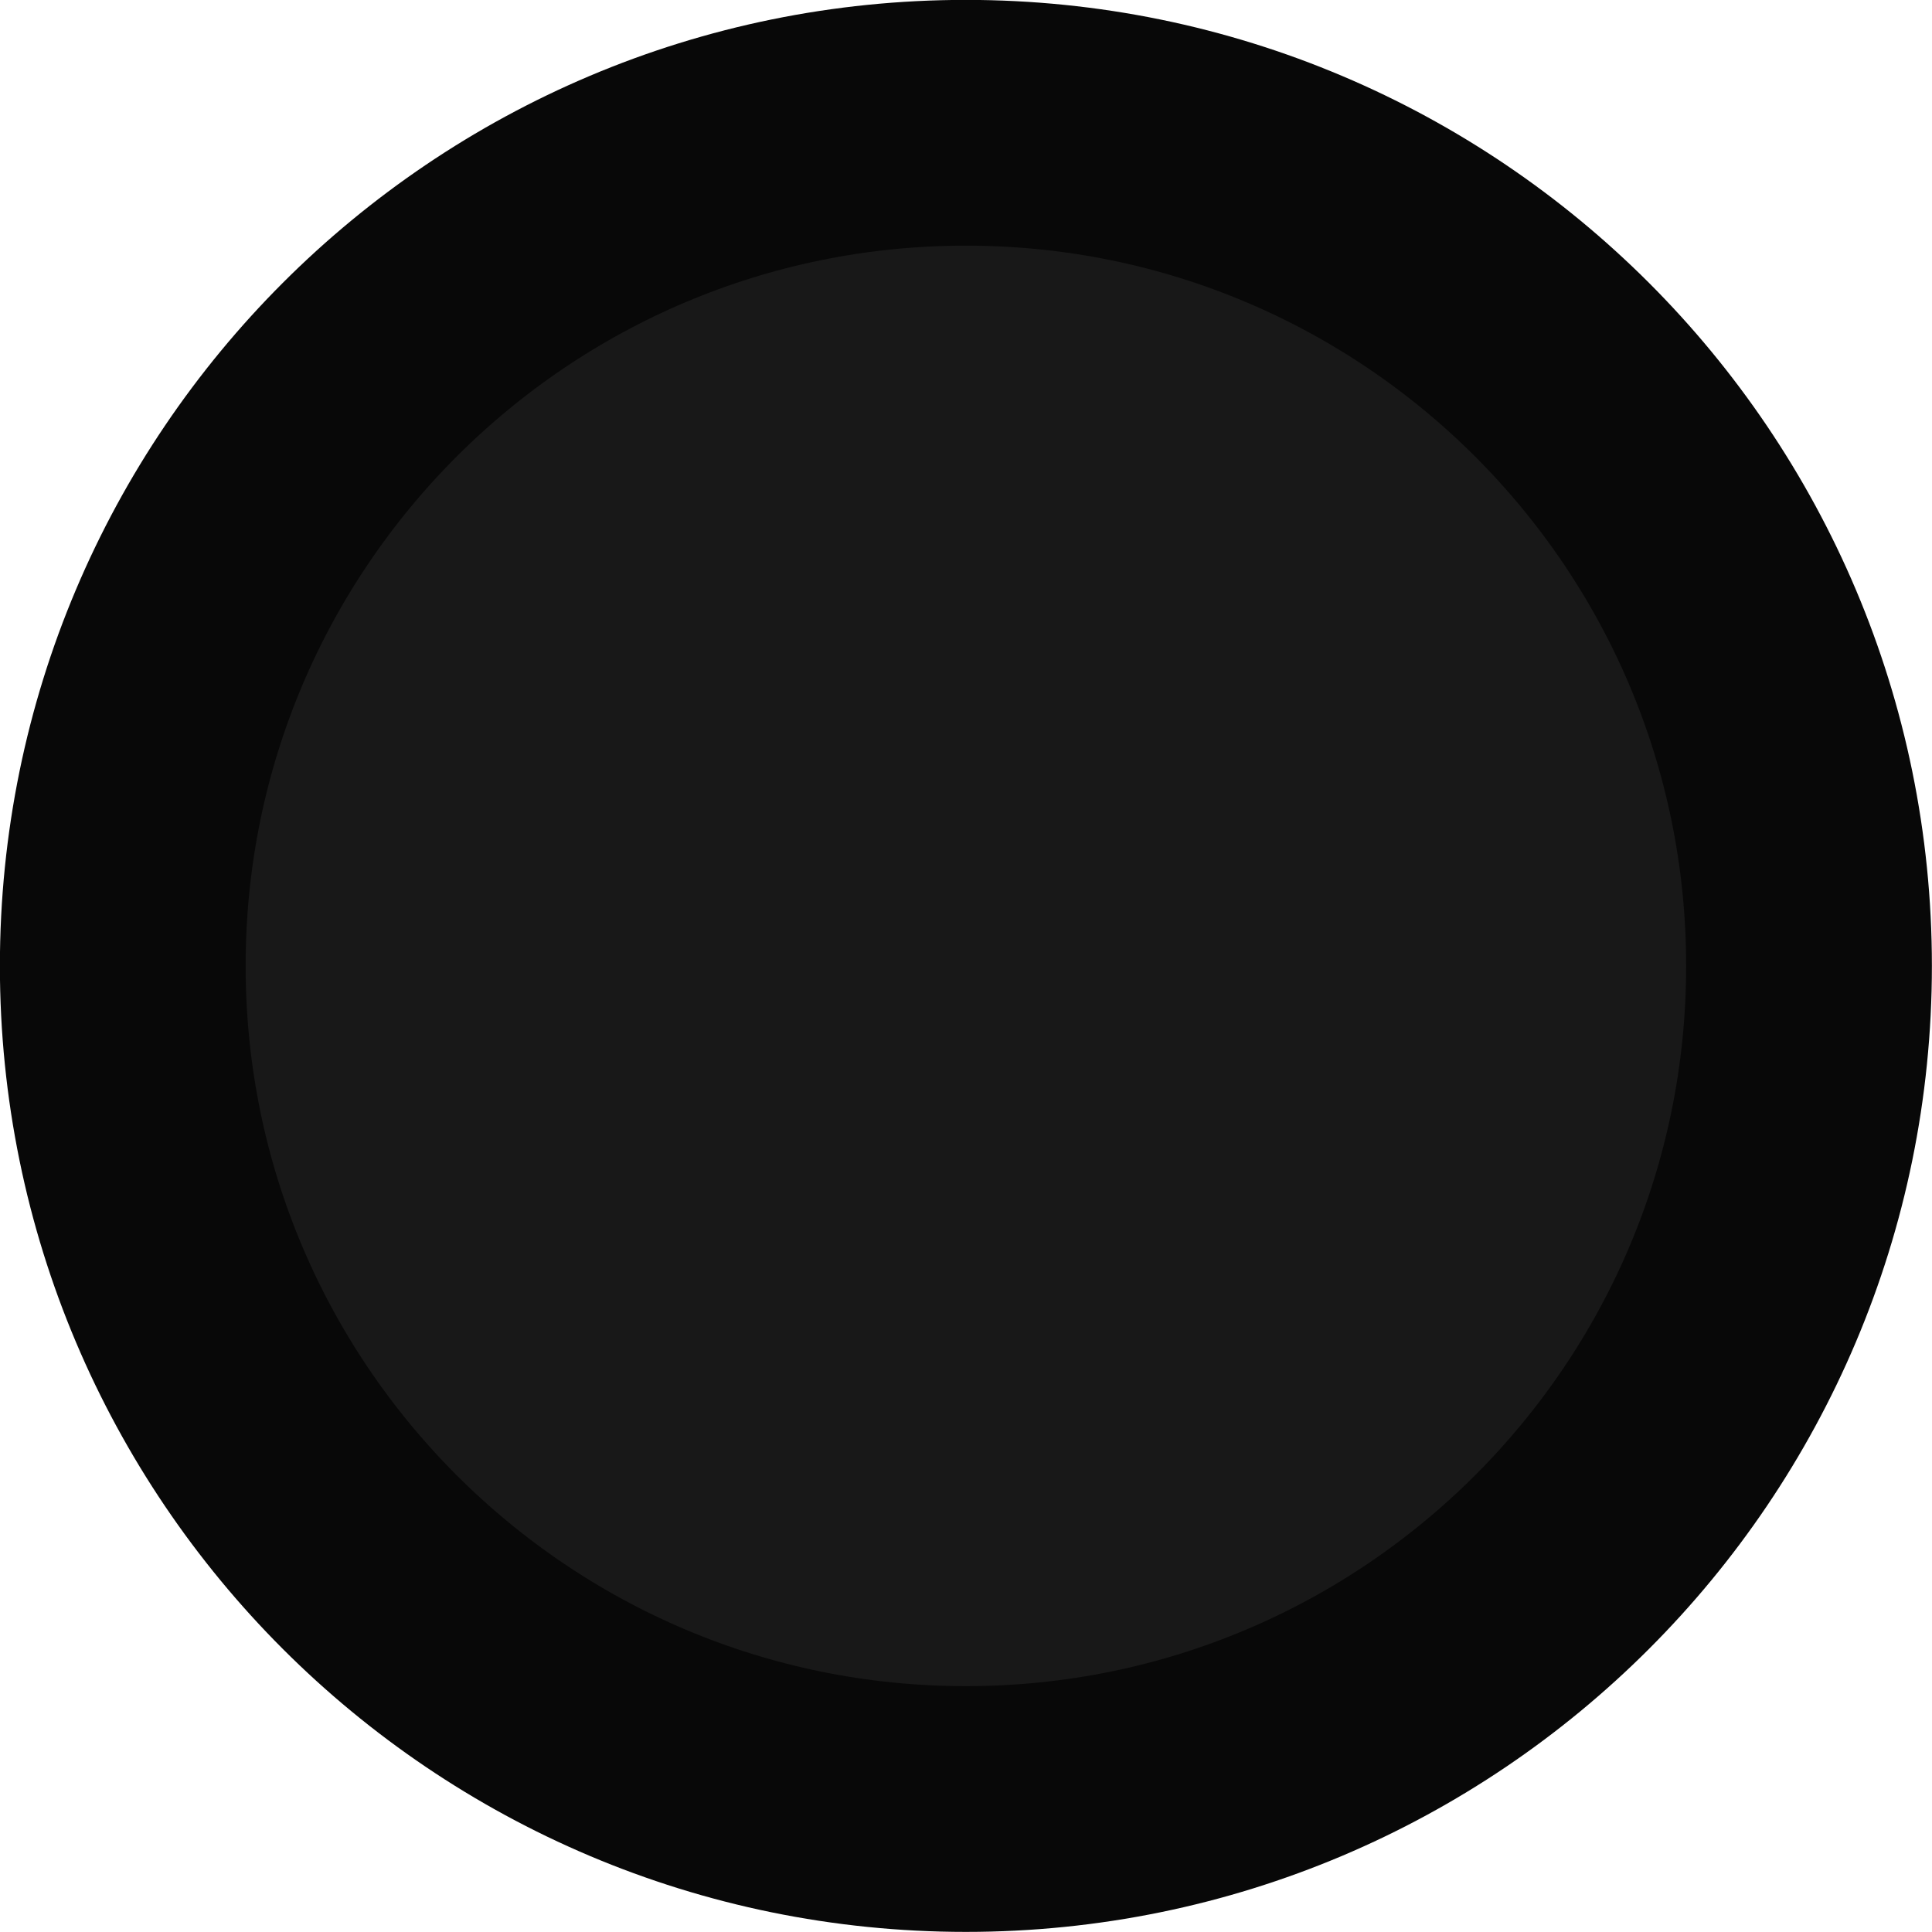
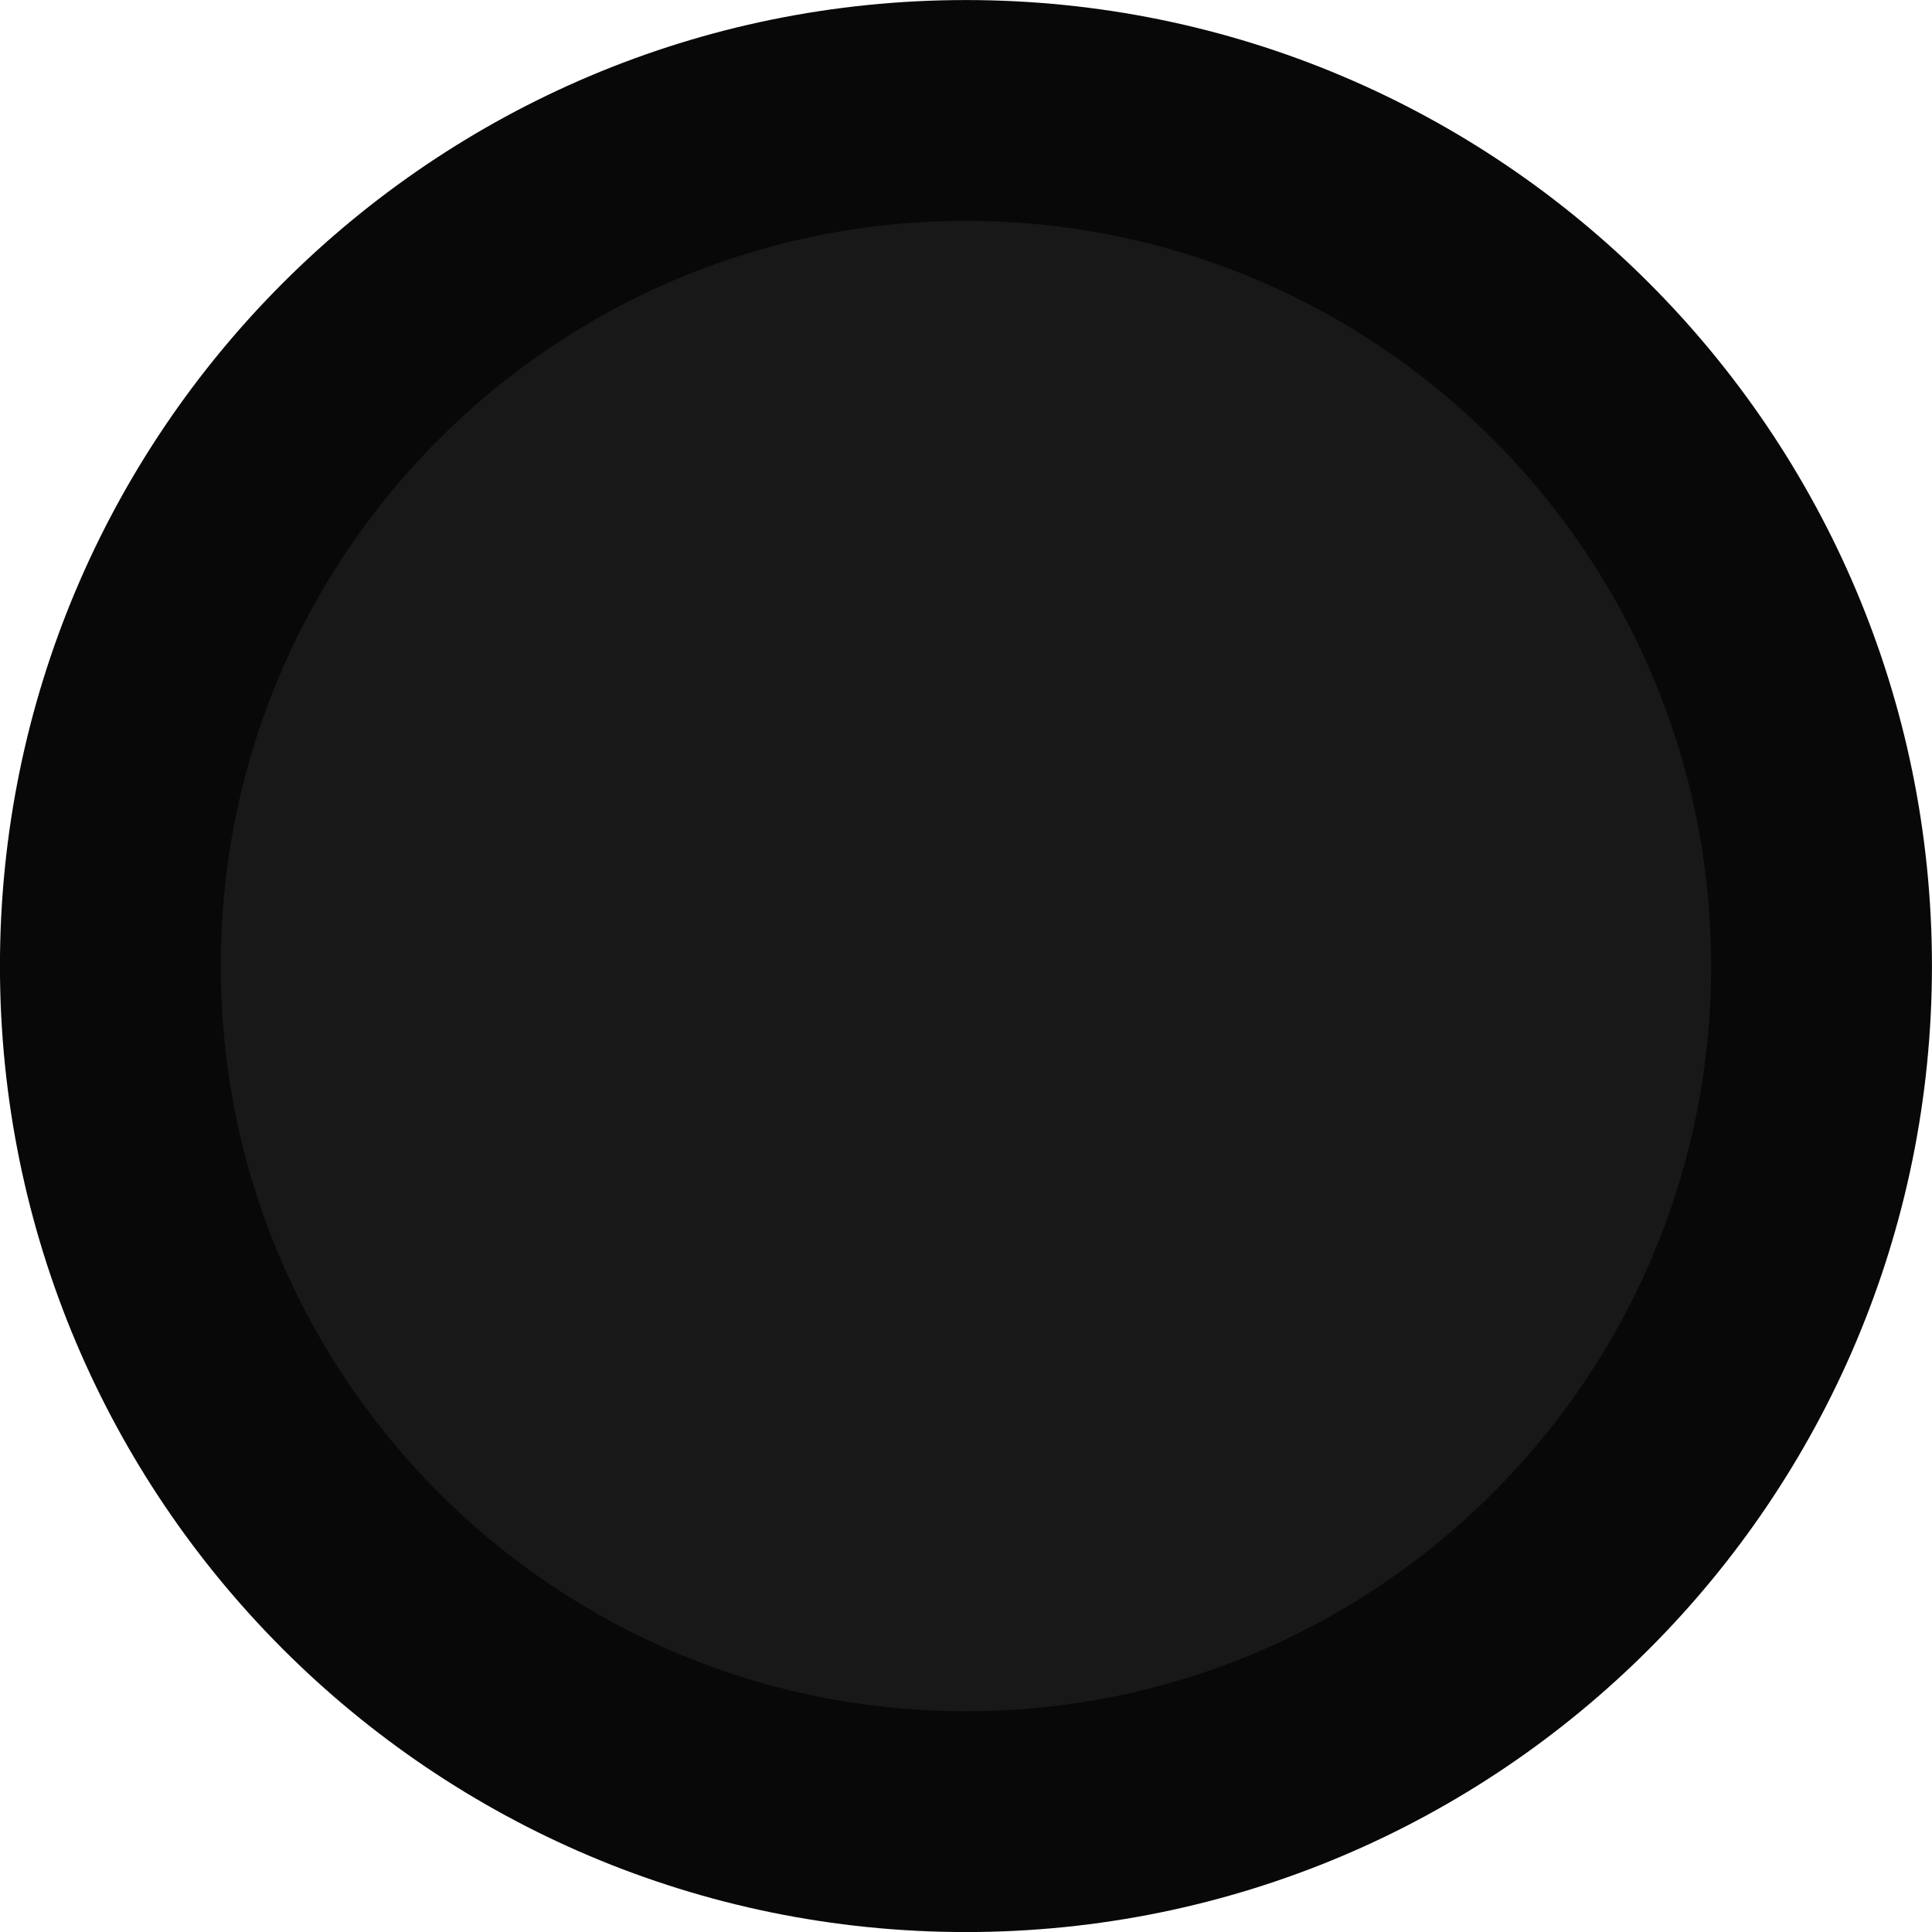
- <svg xmlns="http://www.w3.org/2000/svg" width="34.616" height="34.616" viewBox="0 0 9.159 9.159" version="1.1" id="svg1">
+ <svg xmlns="http://www.w3.org/2000/svg" width="70" height="70" viewBox="0 0 18.521 18.521" version="1.1" id="svg1">
  <defs id="defs1" />
-   <circle cx="4.579" cy="4.579" r="3.997" stroke-miterlimit="10" fill="#181818" stroke="#080808" stroke-width="1.165" id="circle1" />
+   <circle cx="9.26" cy="9.261" stroke-miterlimit="10" fill="#181818" stroke="#080808" stroke-width="1.165" id="circle1" style="stroke-width:2.117;stroke-dasharray:none" r="8.202" />
</svg>
